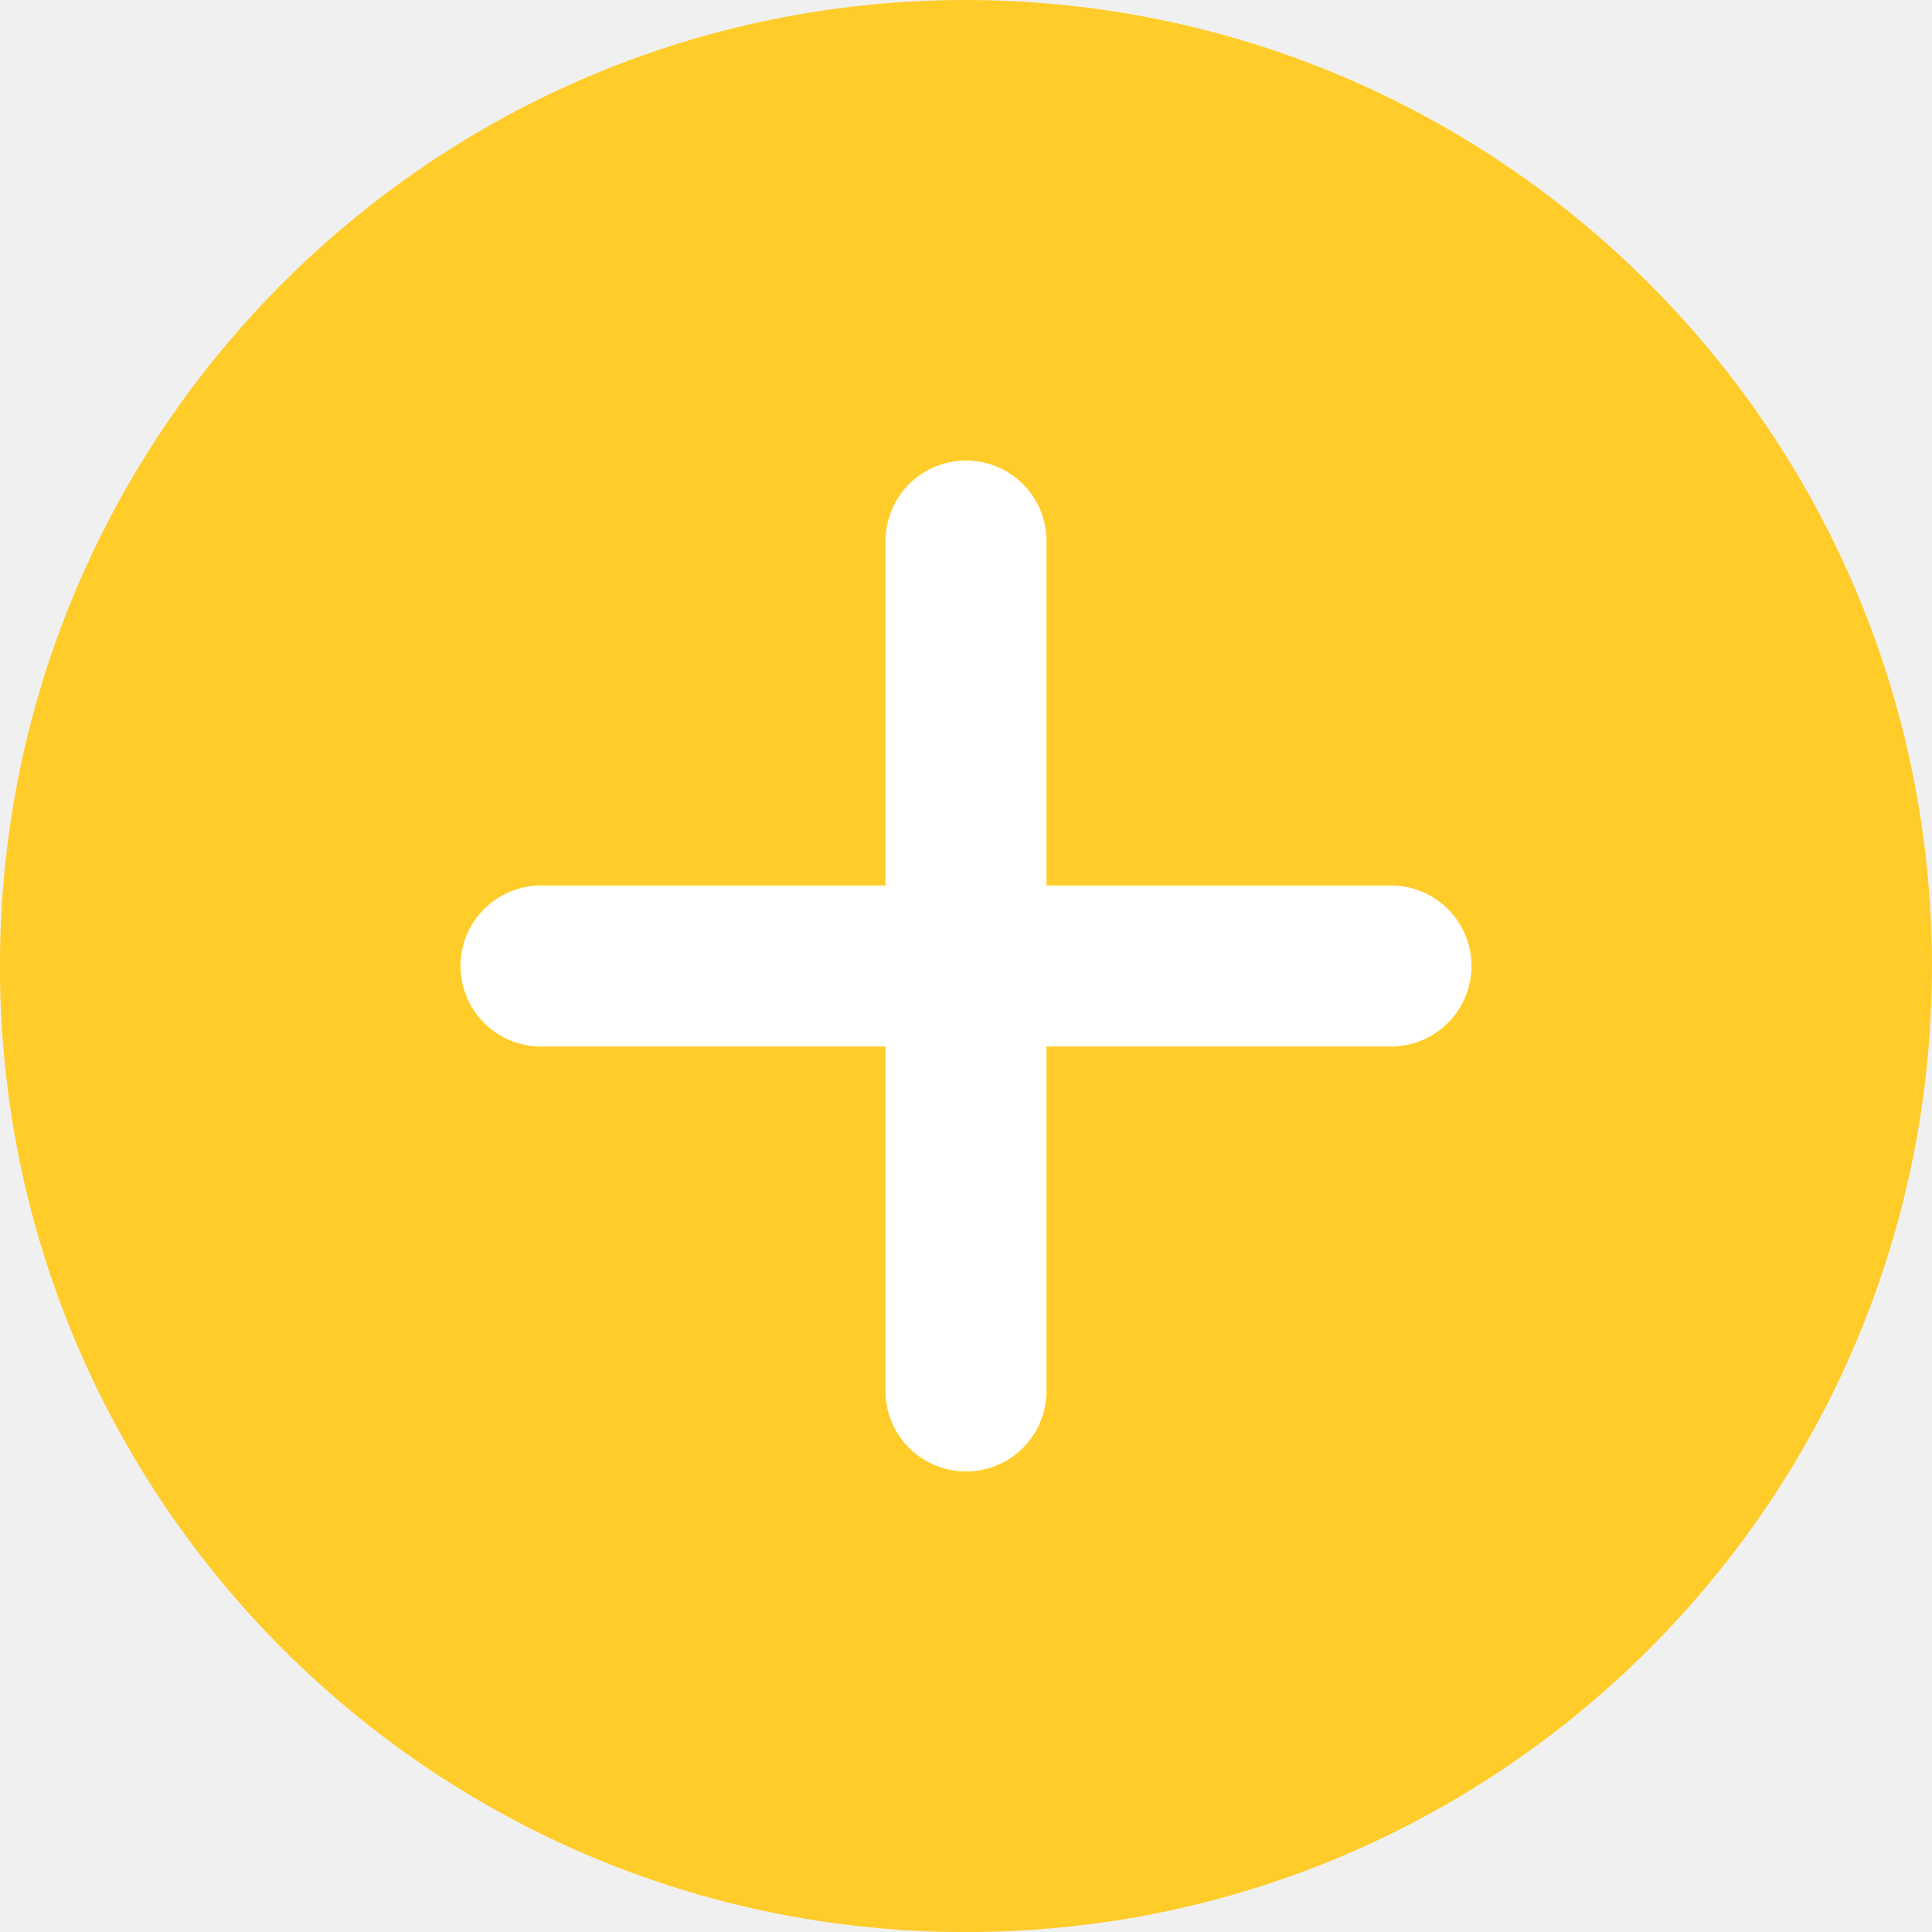
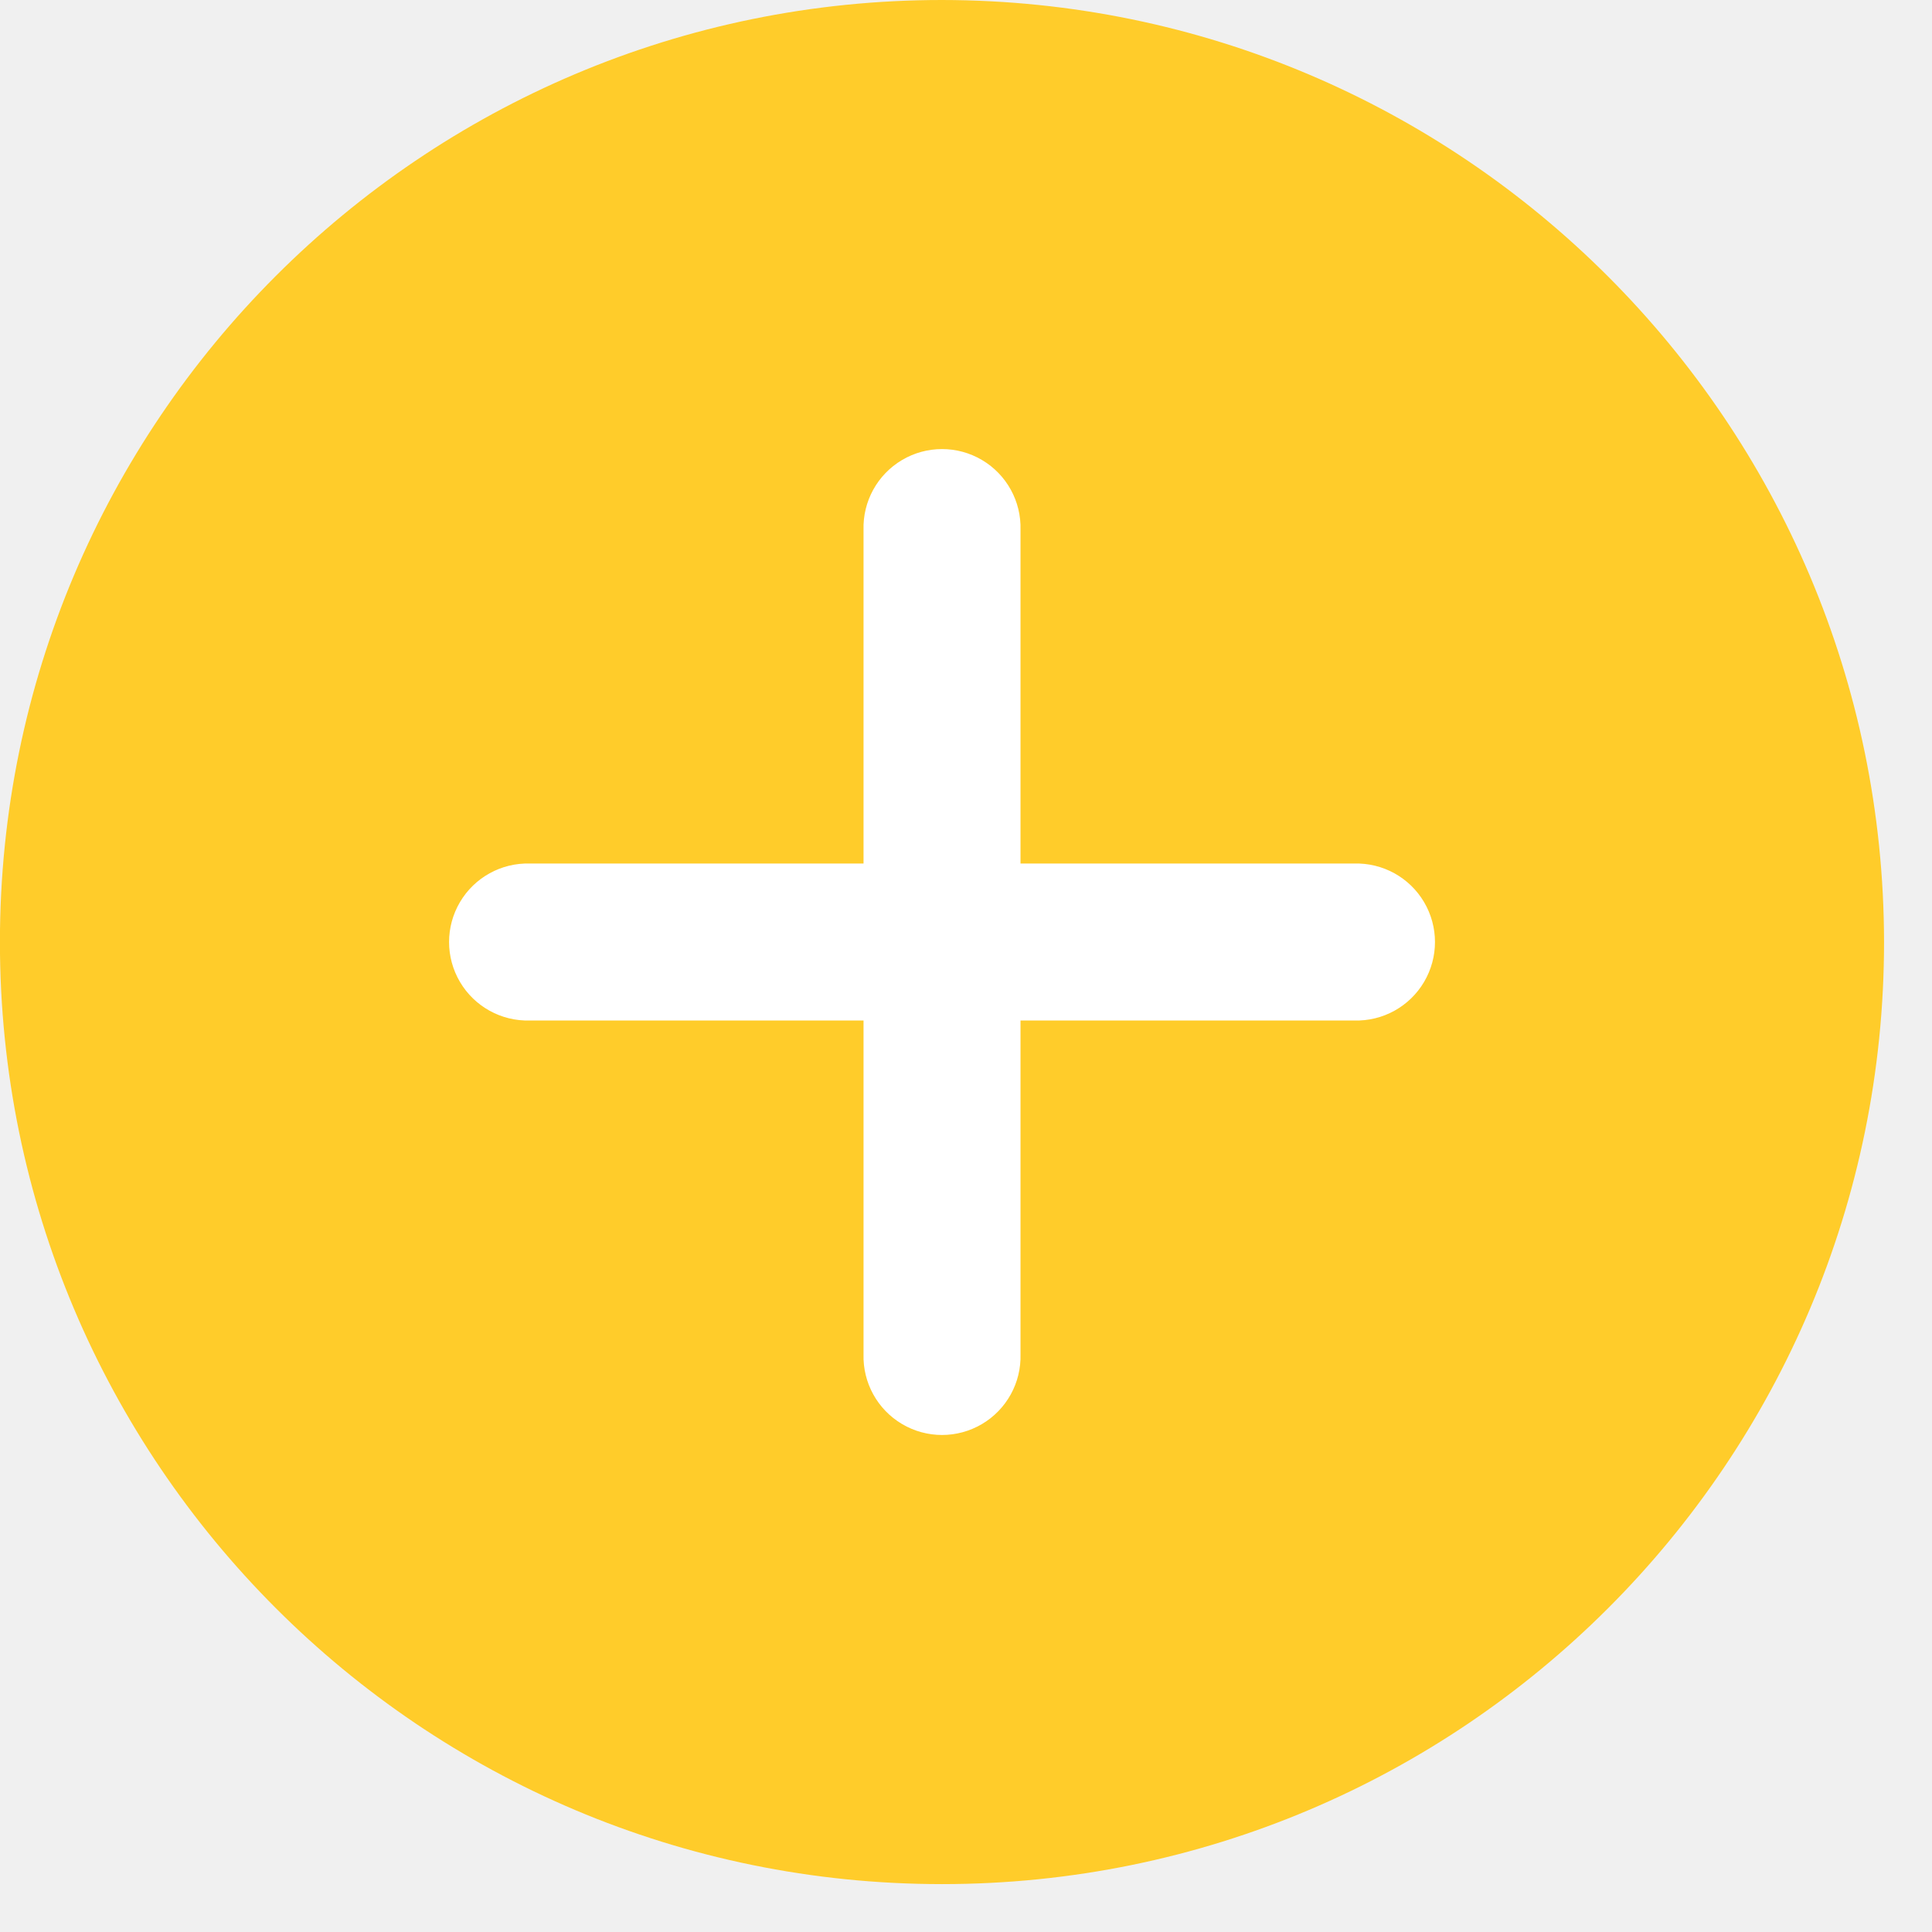
- <svg xmlns="http://www.w3.org/2000/svg" id="Component_129_1" data-name="Component 129 – 1" width="27.305" height="27.305" viewBox="0 0 27.305 27.305">
+ <svg xmlns="http://www.w3.org/2000/svg" id="Component_129_1" data-name="Component 129 – 1" width="28" height="28" viewBox="0 0 28 28">
  <rect id="Rectangle_1979" data-name="Rectangle 1979" width="18" height="16" transform="translate(5 5.794)" fill="#fff" />
  <path id="more" d="M13.653,0A13.653,13.653,0,1,0,27.305,13.653,13.668,13.668,0,0,0,13.653,0Zm5.973,14.79H14.79v4.835a1.138,1.138,0,1,1-2.275,0V14.79H7.68a1.138,1.138,0,1,1,0-2.275h4.835V7.68a1.138,1.138,0,1,1,2.275,0v4.835h4.835a1.138,1.138,0,1,1,0,2.275Zm0,0" fill="#ffcc2a" />
</svg>
